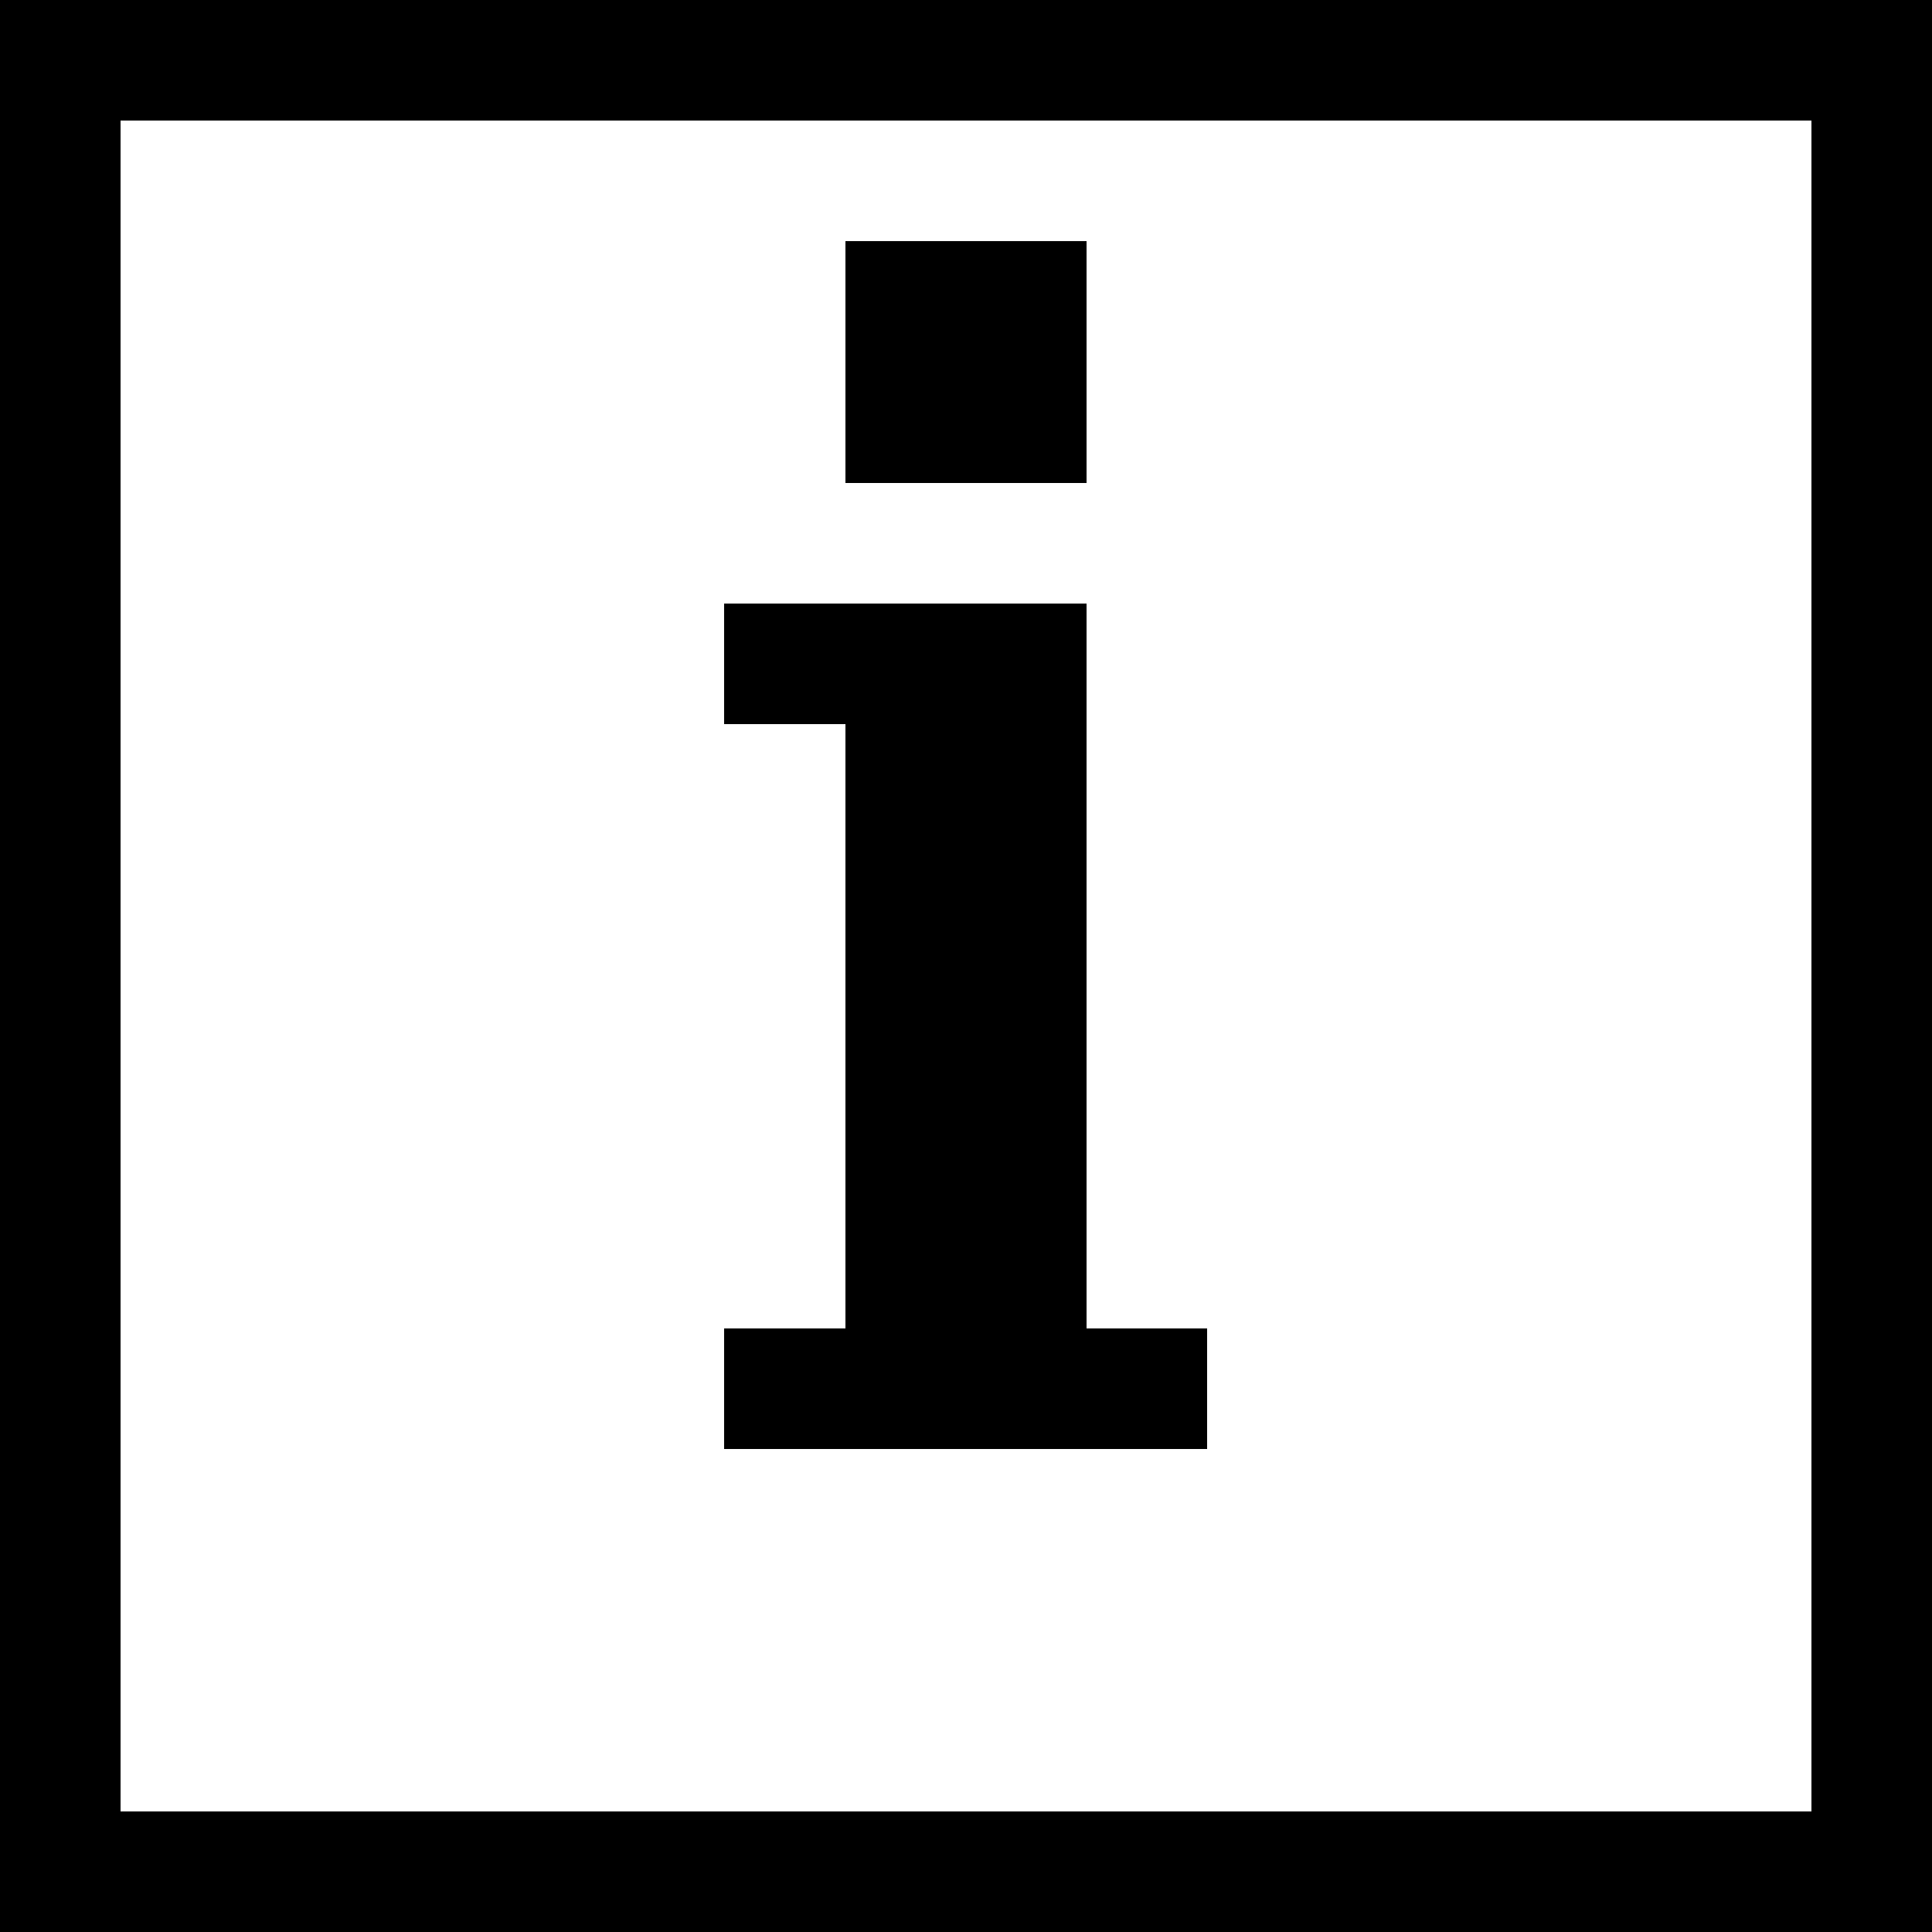
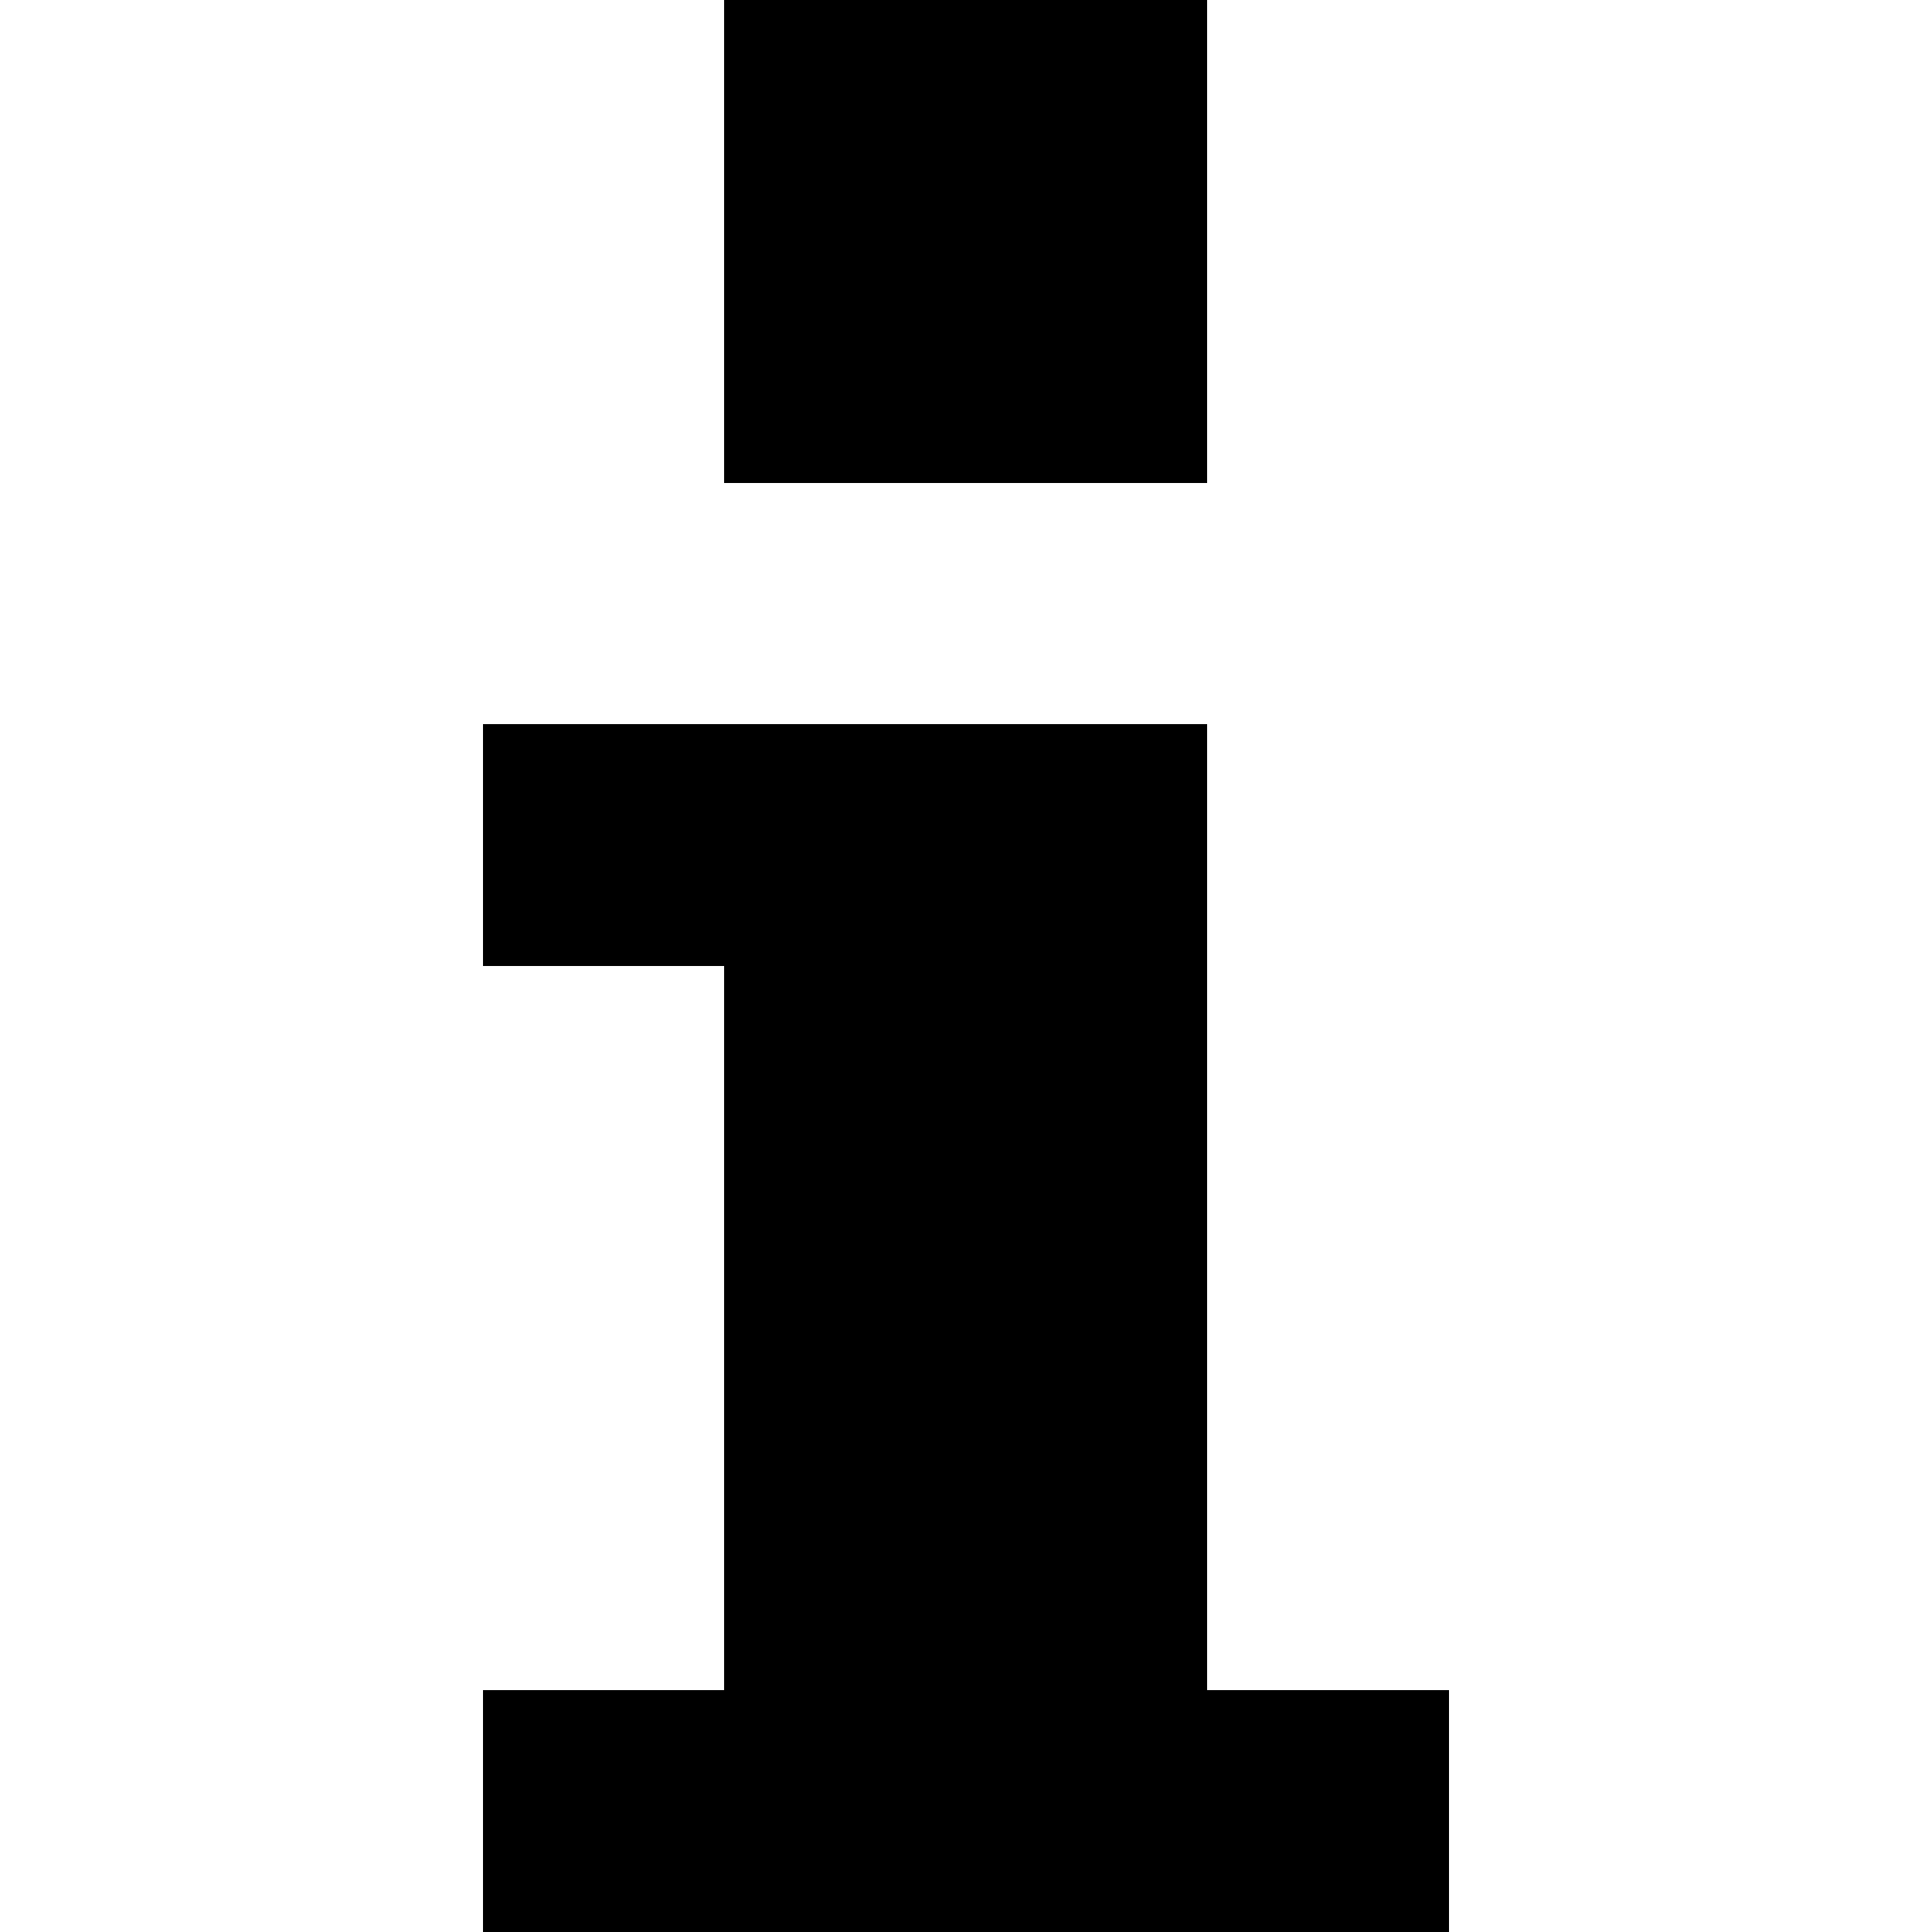
- <svg xmlns="http://www.w3.org/2000/svg" viewBox="0 0 16 16" width="16" height="16">
-   <path fill="currentColor" shape-rendering="crispEdges" d="M0 0h16v1h-16zM0 1h1v1h-1zM15 1h1v1h-1zM0 2h1v1h-1zM7 2h2v1h-2zM15 2h1v1h-1zM0 3h1v1h-1zM7 3h2v1h-2zM15 3h1v1h-1zM0 4h1v1h-1zM15 4h1v1h-1zM0 5h1v1h-1zM6 5h3v1h-3zM15 5h1v1h-1zM0 6h1v1h-1zM7 6h2v1h-2zM15 6h1v1h-1zM0 7h1v1h-1zM7 7h2v1h-2zM15 7h1v1h-1zM0 8h1v1h-1zM7 8h2v1h-2zM15 8h1v1h-1zM0 9h1v1h-1zM7 9h2v1h-2zM15 9h1v1h-1zM0 10h1v1h-1zM7 10h2v1h-2zM15 10h1v1h-1zM0 11h1v1h-1zM6 11h4v1h-4zM15 11h1v1h-1zM0 12h1v1h-1zM15 12h1v1h-1zM0 13h1v1h-1zM15 13h1v1h-1zM0 14h1v1h-1zM15 14h1v1h-1zM0 15h16v1h-16z" />
+ <svg xmlns="http://www.w3.org/2000/svg" viewBox="0 0 8 8" width="8" height="8">
+   <g fill="currentColor" shape-rendering="crispEdges">
+     <rect x="3" y="0" width="1" height="1" />
+     <rect x="4" y="0" width="1" height="1" />
+     <rect x="3" y="1" width="1" height="1" />
+     <rect x="4" y="1" width="1" height="1" />
+     <rect x="2" y="3" width="1" height="1" />
+     <rect x="3" y="3" width="1" height="1" />
+     <rect x="4" y="3" width="1" height="1" />
+     <rect x="3" y="4" width="1" height="1" />
+     <rect x="4" y="4" width="1" height="1" />
+     <rect x="3" y="5" width="1" height="1" />
+     <rect x="4" y="5" width="1" height="1" />
+     <rect x="3" y="6" width="1" height="1" />
+     <rect x="4" y="6" width="1" height="1" />
+     <rect x="2" y="7" width="1" height="1" />
+     <rect x="3" y="7" width="1" height="1" />
+     <rect x="4" y="7" width="1" height="1" />
+     <rect x="5" y="7" width="1" height="1" />
+   </g>
</svg>
